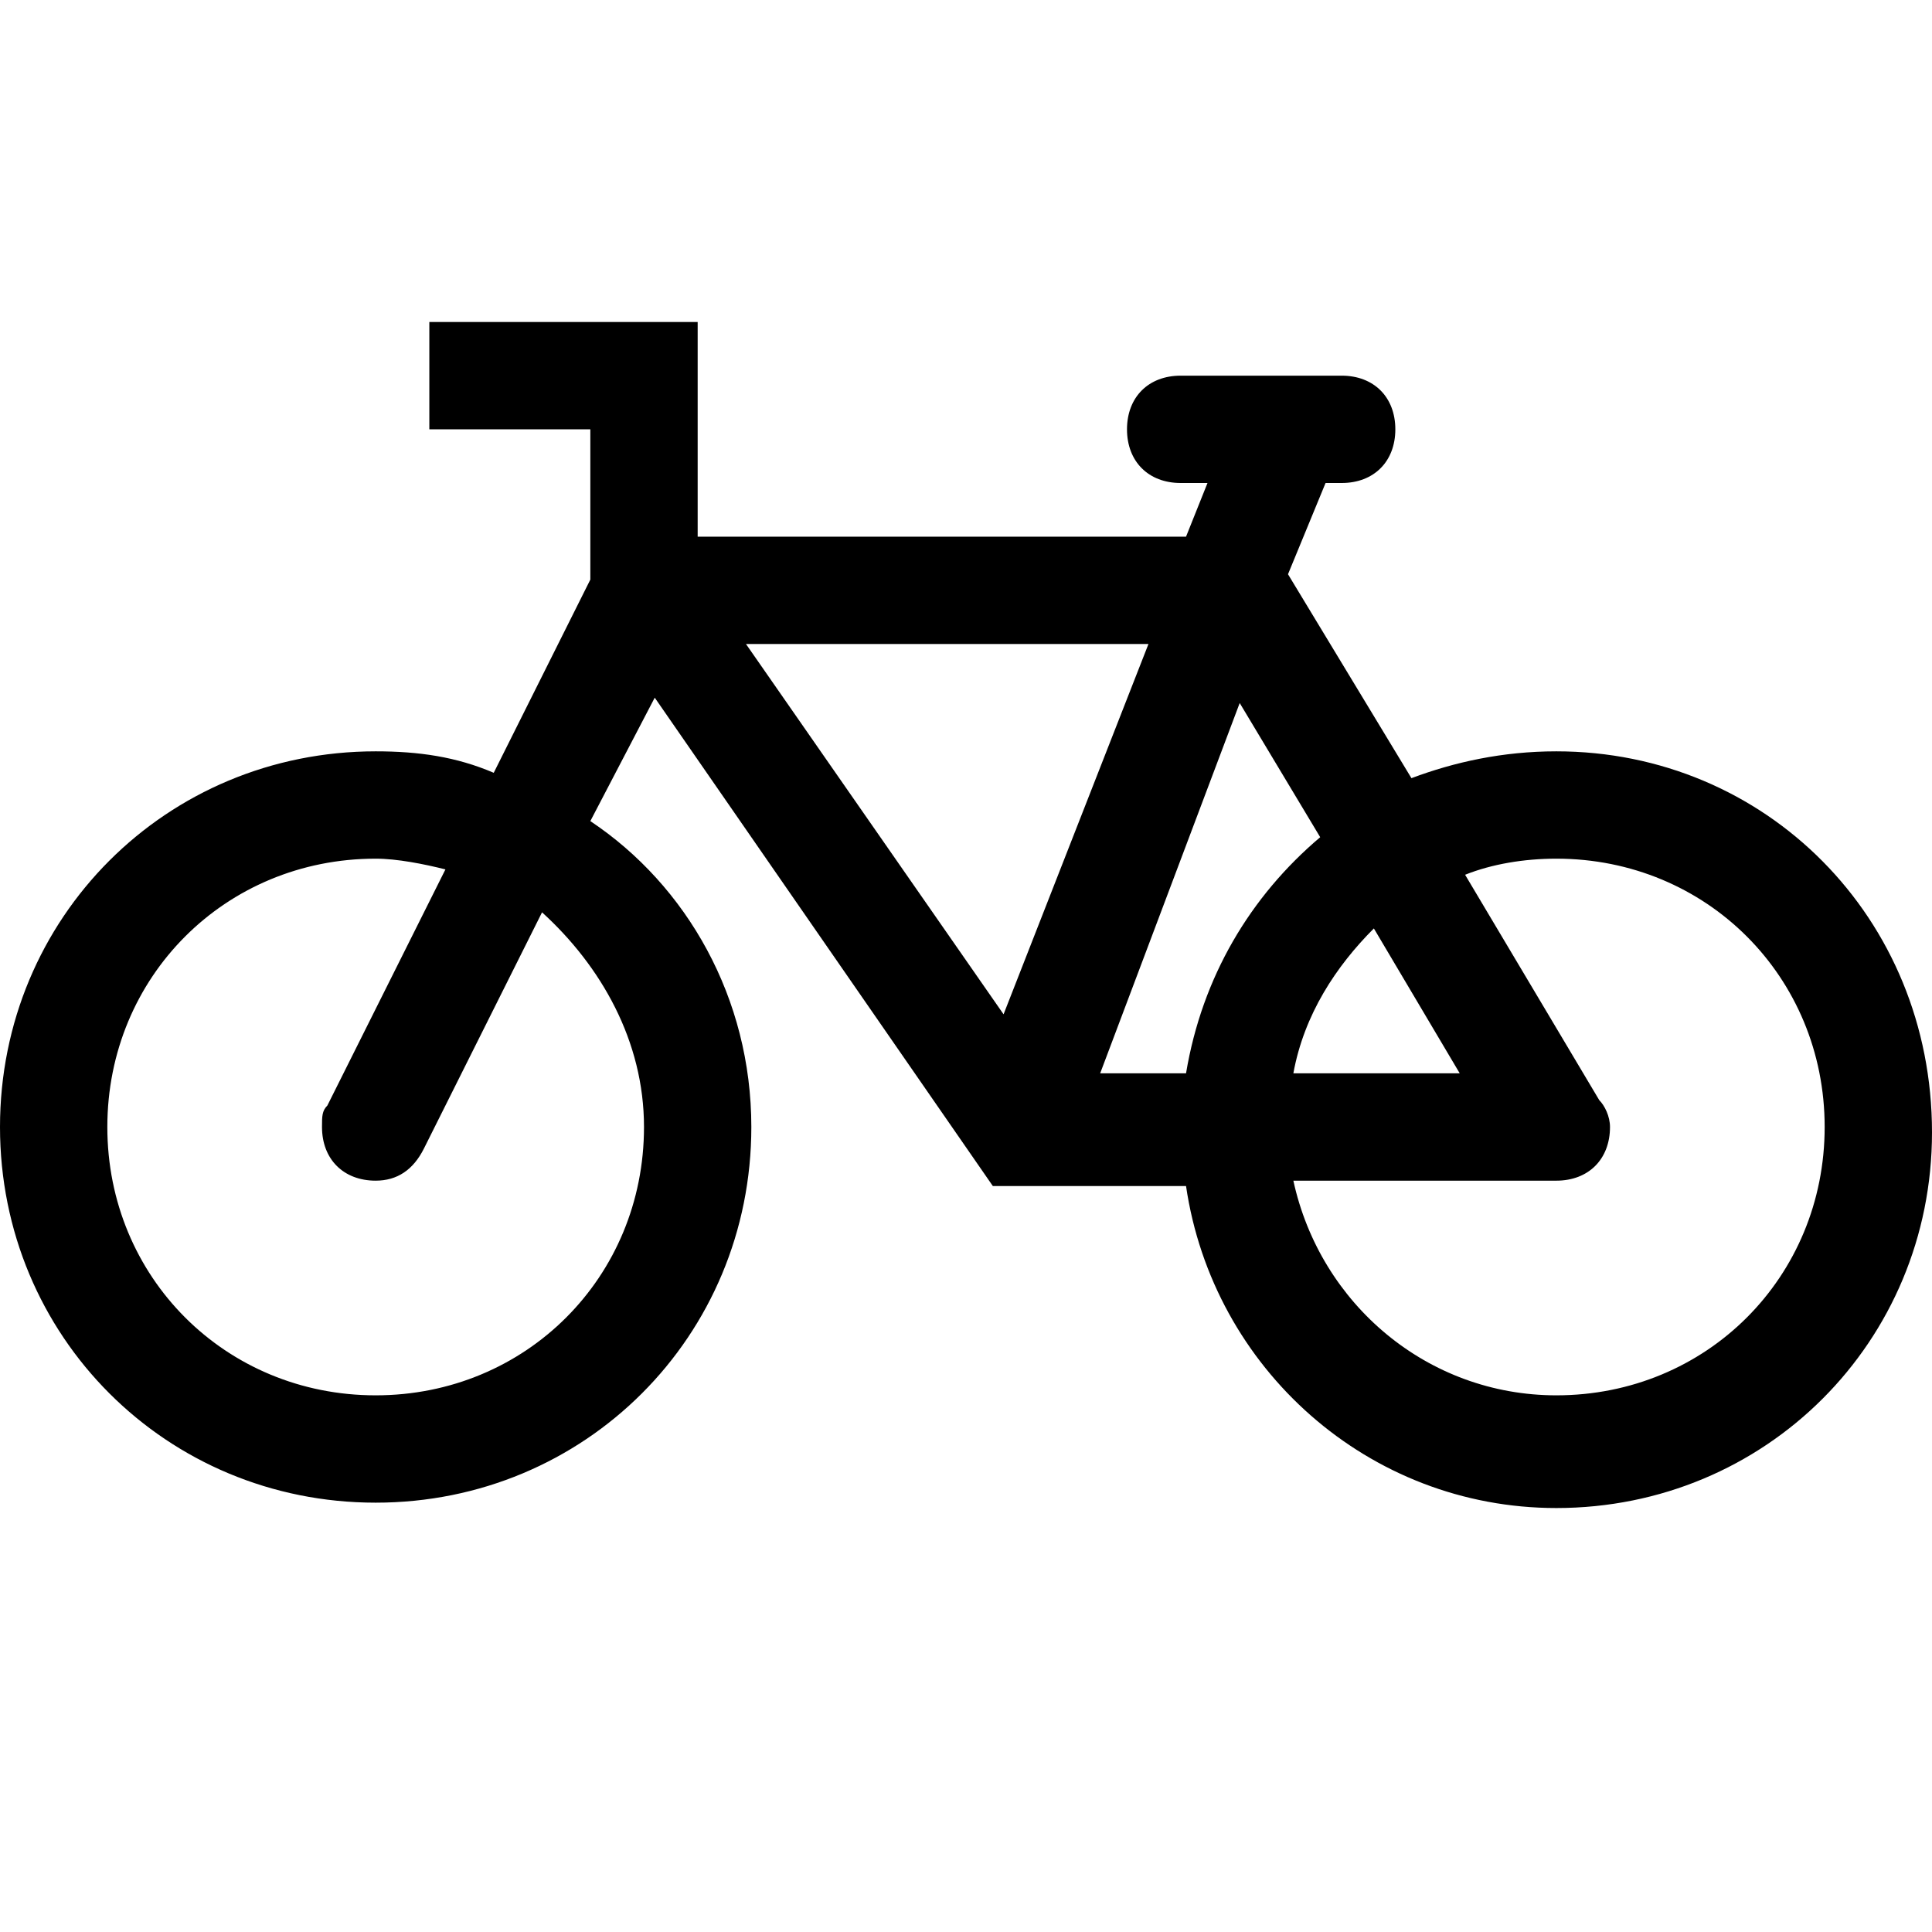
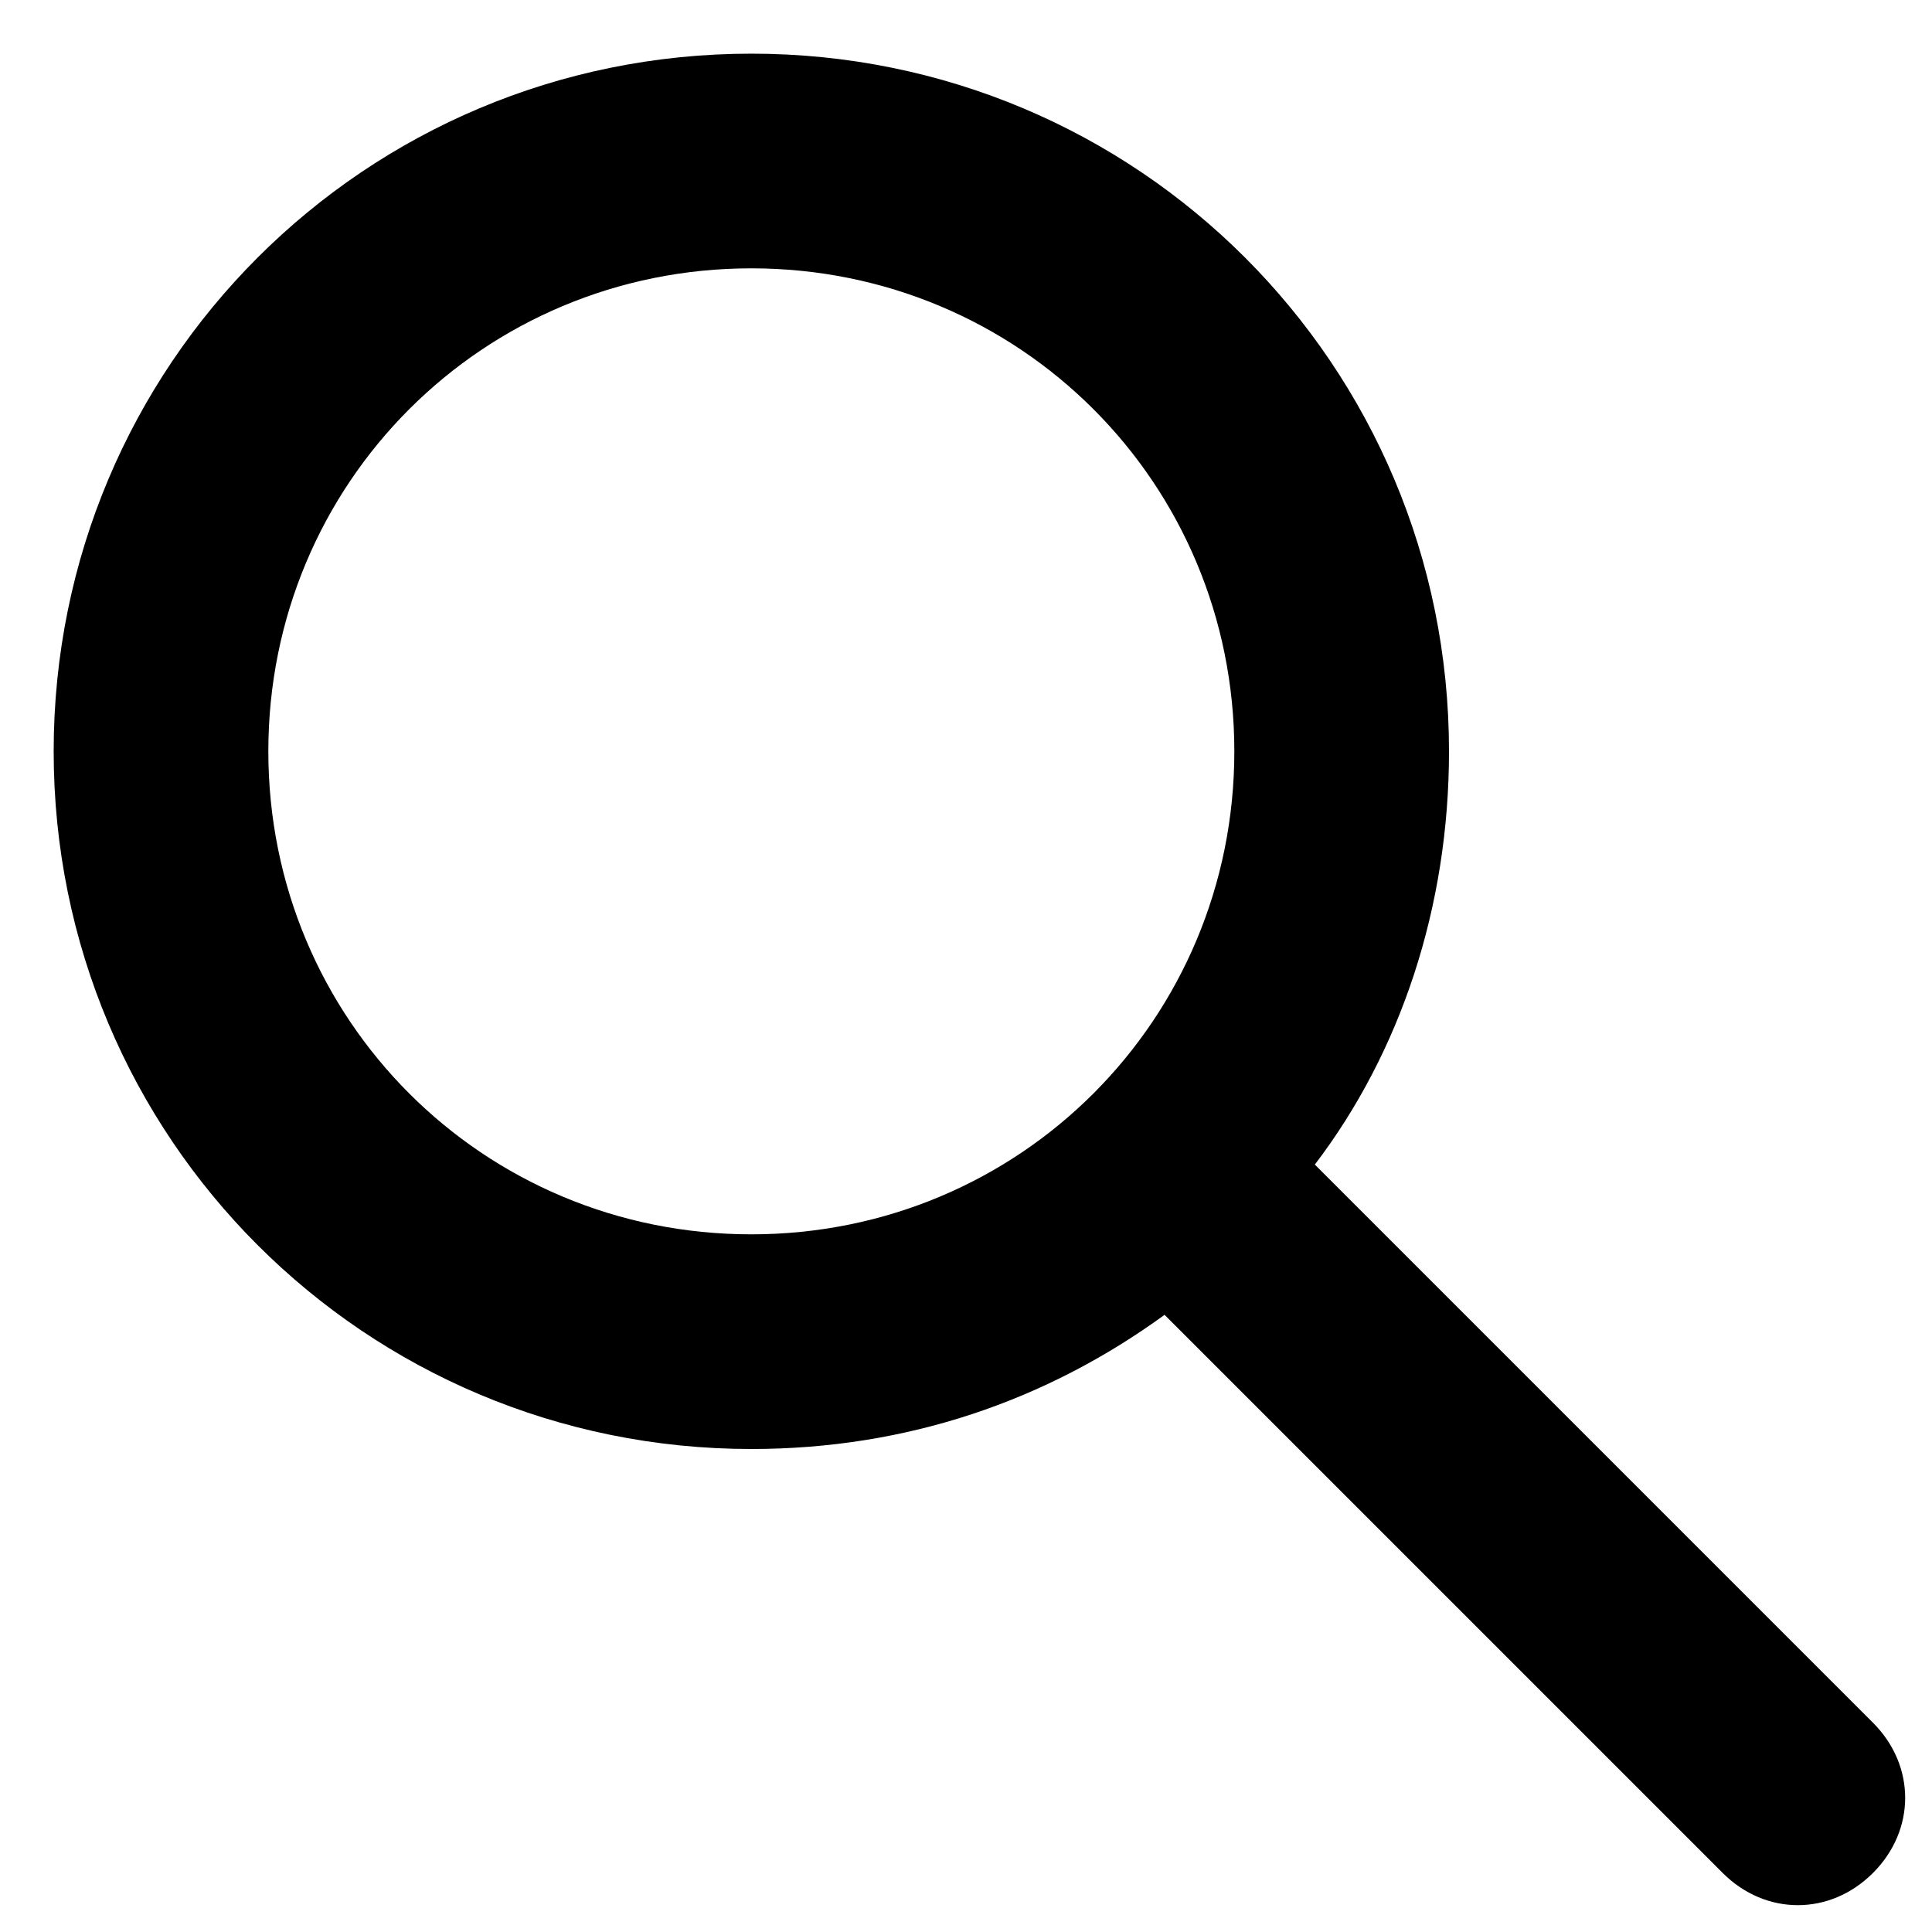
<svg xmlns="http://www.w3.org/2000/svg" version="1.1" x="0px" y="0px" viewBox="0 0 36 36" enable-background="new 0 0 36 36" xml:space="preserve">
  <g id="Guide">
</g>
  <g id="Layer_1">
-     <path d="M29,14c-1,0-1.9,0.2-2.7,0.5L24,10.7L24.7,9H25c0.6,0,1-0.4,1-1c0-0.6-0.4-1-1-1h-3c-0.6,0-1,0.4-1,1c0,0.6,0.4,1,1,1h0.5   l-0.4,1H13V6H8v2h3v2.8l-1.8,3.6C8.5,14.1,7.8,14,7,14c-3.9,0-7,3.1-7,7c0,3.9,3.1,7,7,7s7-3.1,7-7c0-2.4-1.2-4.5-3-5.7l1.2-2.3   l6.3,9.1h3.6c0.5,3.4,3.4,6,6.9,6c3.9,0,7-3.1,7-7C36,17.1,32.9,14,29,14z M12,21c0,2.8-2.2,5-5,5s-5-2.2-5-5s2.2-5,5-5   c0.4,0,0.9,0.1,1.3,0.2l-2.2,4.4l0,0C6,20.7,6,20.8,6,21c0,0.6,0.4,1,1,1c0.4,0,0.7-0.2,0.9-0.6l0,0l2.2-4.4C11.2,18,12,19.4,12,21   z M24.6,15.6c-1.3,1.1-2.2,2.6-2.5,4.4h-1.6l2.6-6.9L24.6,15.6z M25.6,17.3l1.6,2.7h-3.1C24.3,18.9,24.9,18,25.6,17.3z M18.7,18.9   L13.9,12h7.5L18.7,18.9z M29,26c-2.4,0-4.4-1.7-4.9-4H29c0.6,0,1-0.4,1-1c0-0.2-0.1-0.4-0.2-0.5l0,0l-2.5-4.2   c0.5-0.2,1.1-0.3,1.7-0.3c2.8,0,5,2.2,5,5S31.8,26,29,26z" />
+     <path d="M34.9,32.1L24.5,21.7c1.6-2.1,2.5-4.8,2.5-7.7c0-7.2-5.8-13-13-13S1,6.8,1,14s5.8,13,13,13c2.9,0,5.5-0.9,7.7-2.5   l10.4,10.4c0.4,0.4,0.9,0.6,1.4,0.6s1-0.2,1.4-0.6C35.7,34.1,35.7,32.9,34.9,32.1z M14,23c-5,0-9-4-9-9c0-5,4-9,9-9c5,0,9,4,9,9   C23,19,19,23,14,23z" />
  </g>
</svg>
